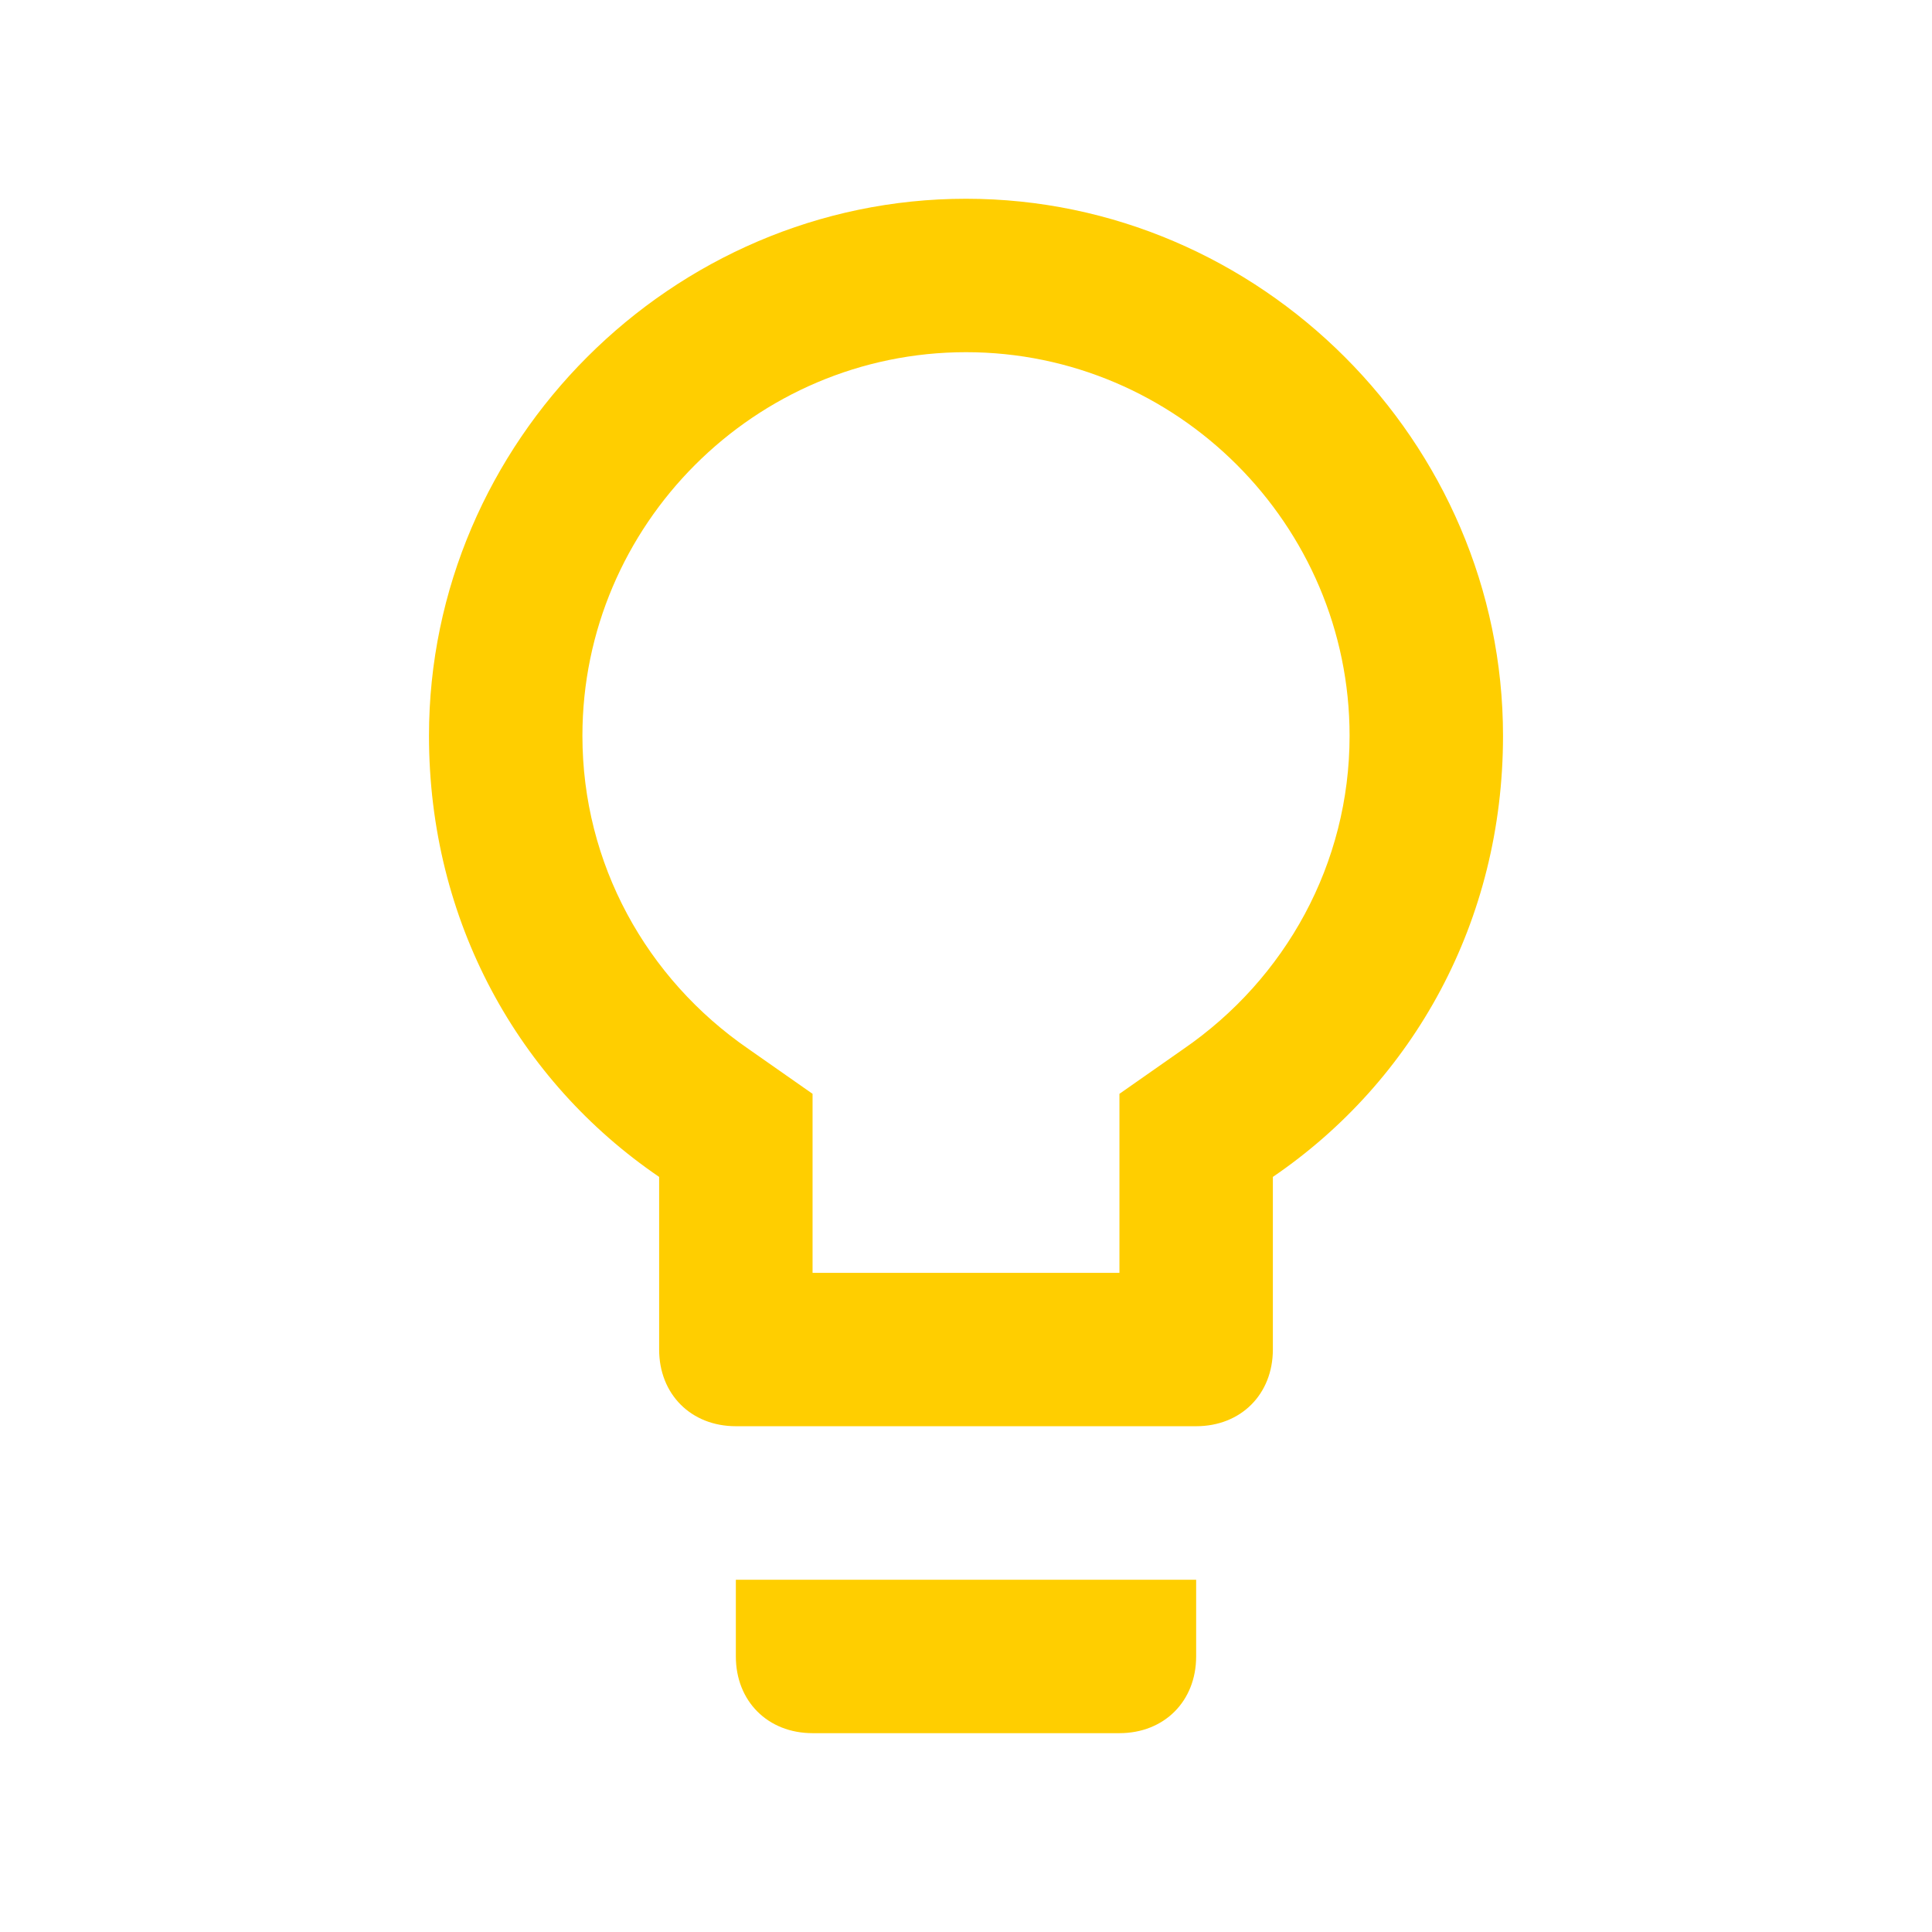
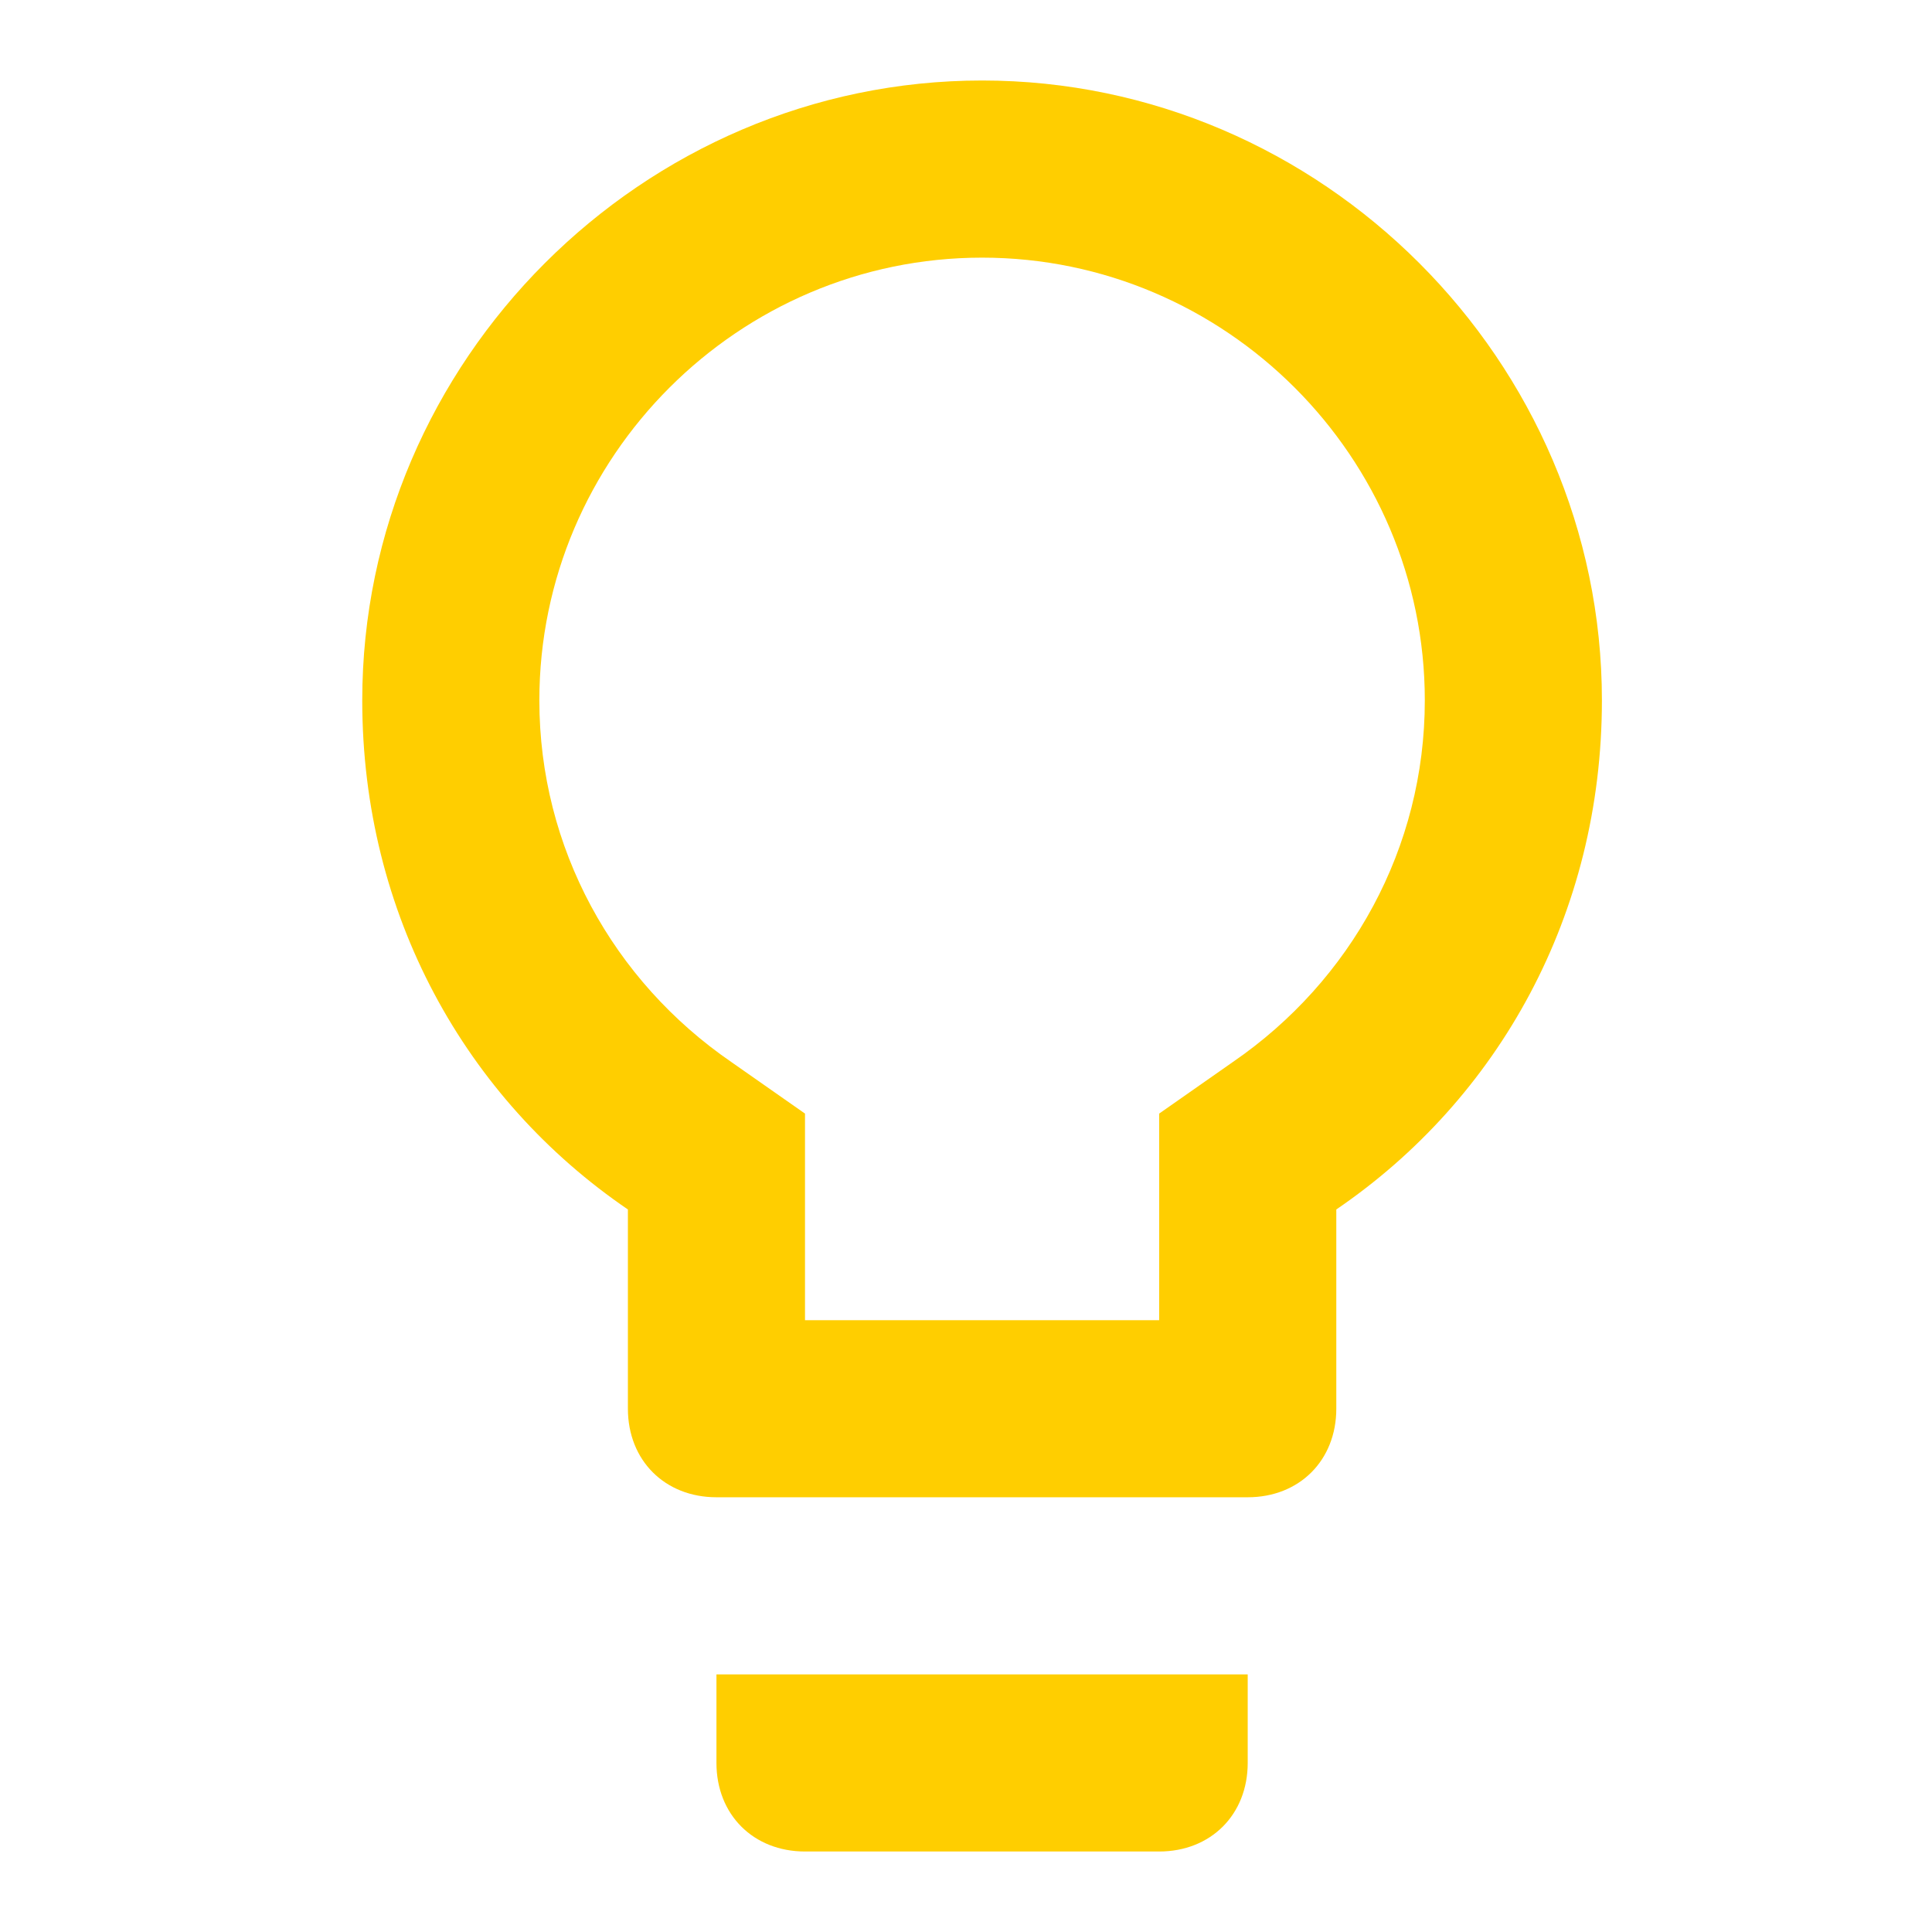
- <svg xmlns="http://www.w3.org/2000/svg" enable-background="new 0 0 24 24" version="1.1" viewBox="0 0 24 24" xml:space="preserve">
-   <style type="text/css">
- 	.st0{fill:#FFCE00;}
- </style>
-   <path class="st0" d="m9.141 20.577c0 .556.397.953.953.953h3.812c.556 0 .953-.397.953-.953v-.953h-5.718zm2.859-18.108c-3.653 0-6.671 3.018-6.671 6.671 0 2.303 1.112 4.289 2.859 5.48v2.144c0 .556.397.953.953.953h5.718c.556 0 .953-.397.953-.953v-2.144c1.747-1.191 2.859-3.177 2.859-5.48 0-3.653-3.018-6.671-6.671-6.671zm2.7 10.563-.794.556v2.224h-3.812v-2.224l-.794-.556c-1.271-.874-2.065-2.303-2.065-3.892 0-2.621 2.144-4.765 4.765-4.765 2.621 0 4.765 2.144 4.765 4.765 0 1.588-.794 3.018-2.065 3.892z" fill="#ffce00" />
+ <svg xmlns="http://www.w3.org/2000/svg" width="48" height="48" viewBox="0 0 48 48">
+   <path fill="#FFCE00" d="M17.8,43.8 C17.8,45.083 18.716,46 20,46 L28.799,46 C30.083,46 30.999,45.083 30.999,43.8 L30.999,41.6 L17.8,41.6 L17.8,43.8 Z M24.4,2 C15.966,2 9,8.966 9,17.4 C9,22.716 11.567,27.299 15.6,30.049 L15.6,34.999 C15.6,36.282 16.517,37.199 17.8,37.199 L31,37.199 C32.283,37.199 33.2,36.282 33.2,34.999 L33.2,30.049 C37.233,27.299 39.799,22.716 39.799,17.4 C39.799,8.966 32.833,2 24.4,2 L24.4,2 Z M30.633,26.383 L28.799,27.667 L28.799,32.8 L20,32.8 L20,27.667 L18.166,26.383 C15.233,24.367 13.4,21.067 13.4,17.4 C13.4,11.351 18.35,6.401 24.399,6.401 C30.449,6.401 35.399,11.351 35.399,17.4 C35.399,21.067 33.566,24.367 30.633,26.383 L30.633,26.383 Z" />
</svg>
